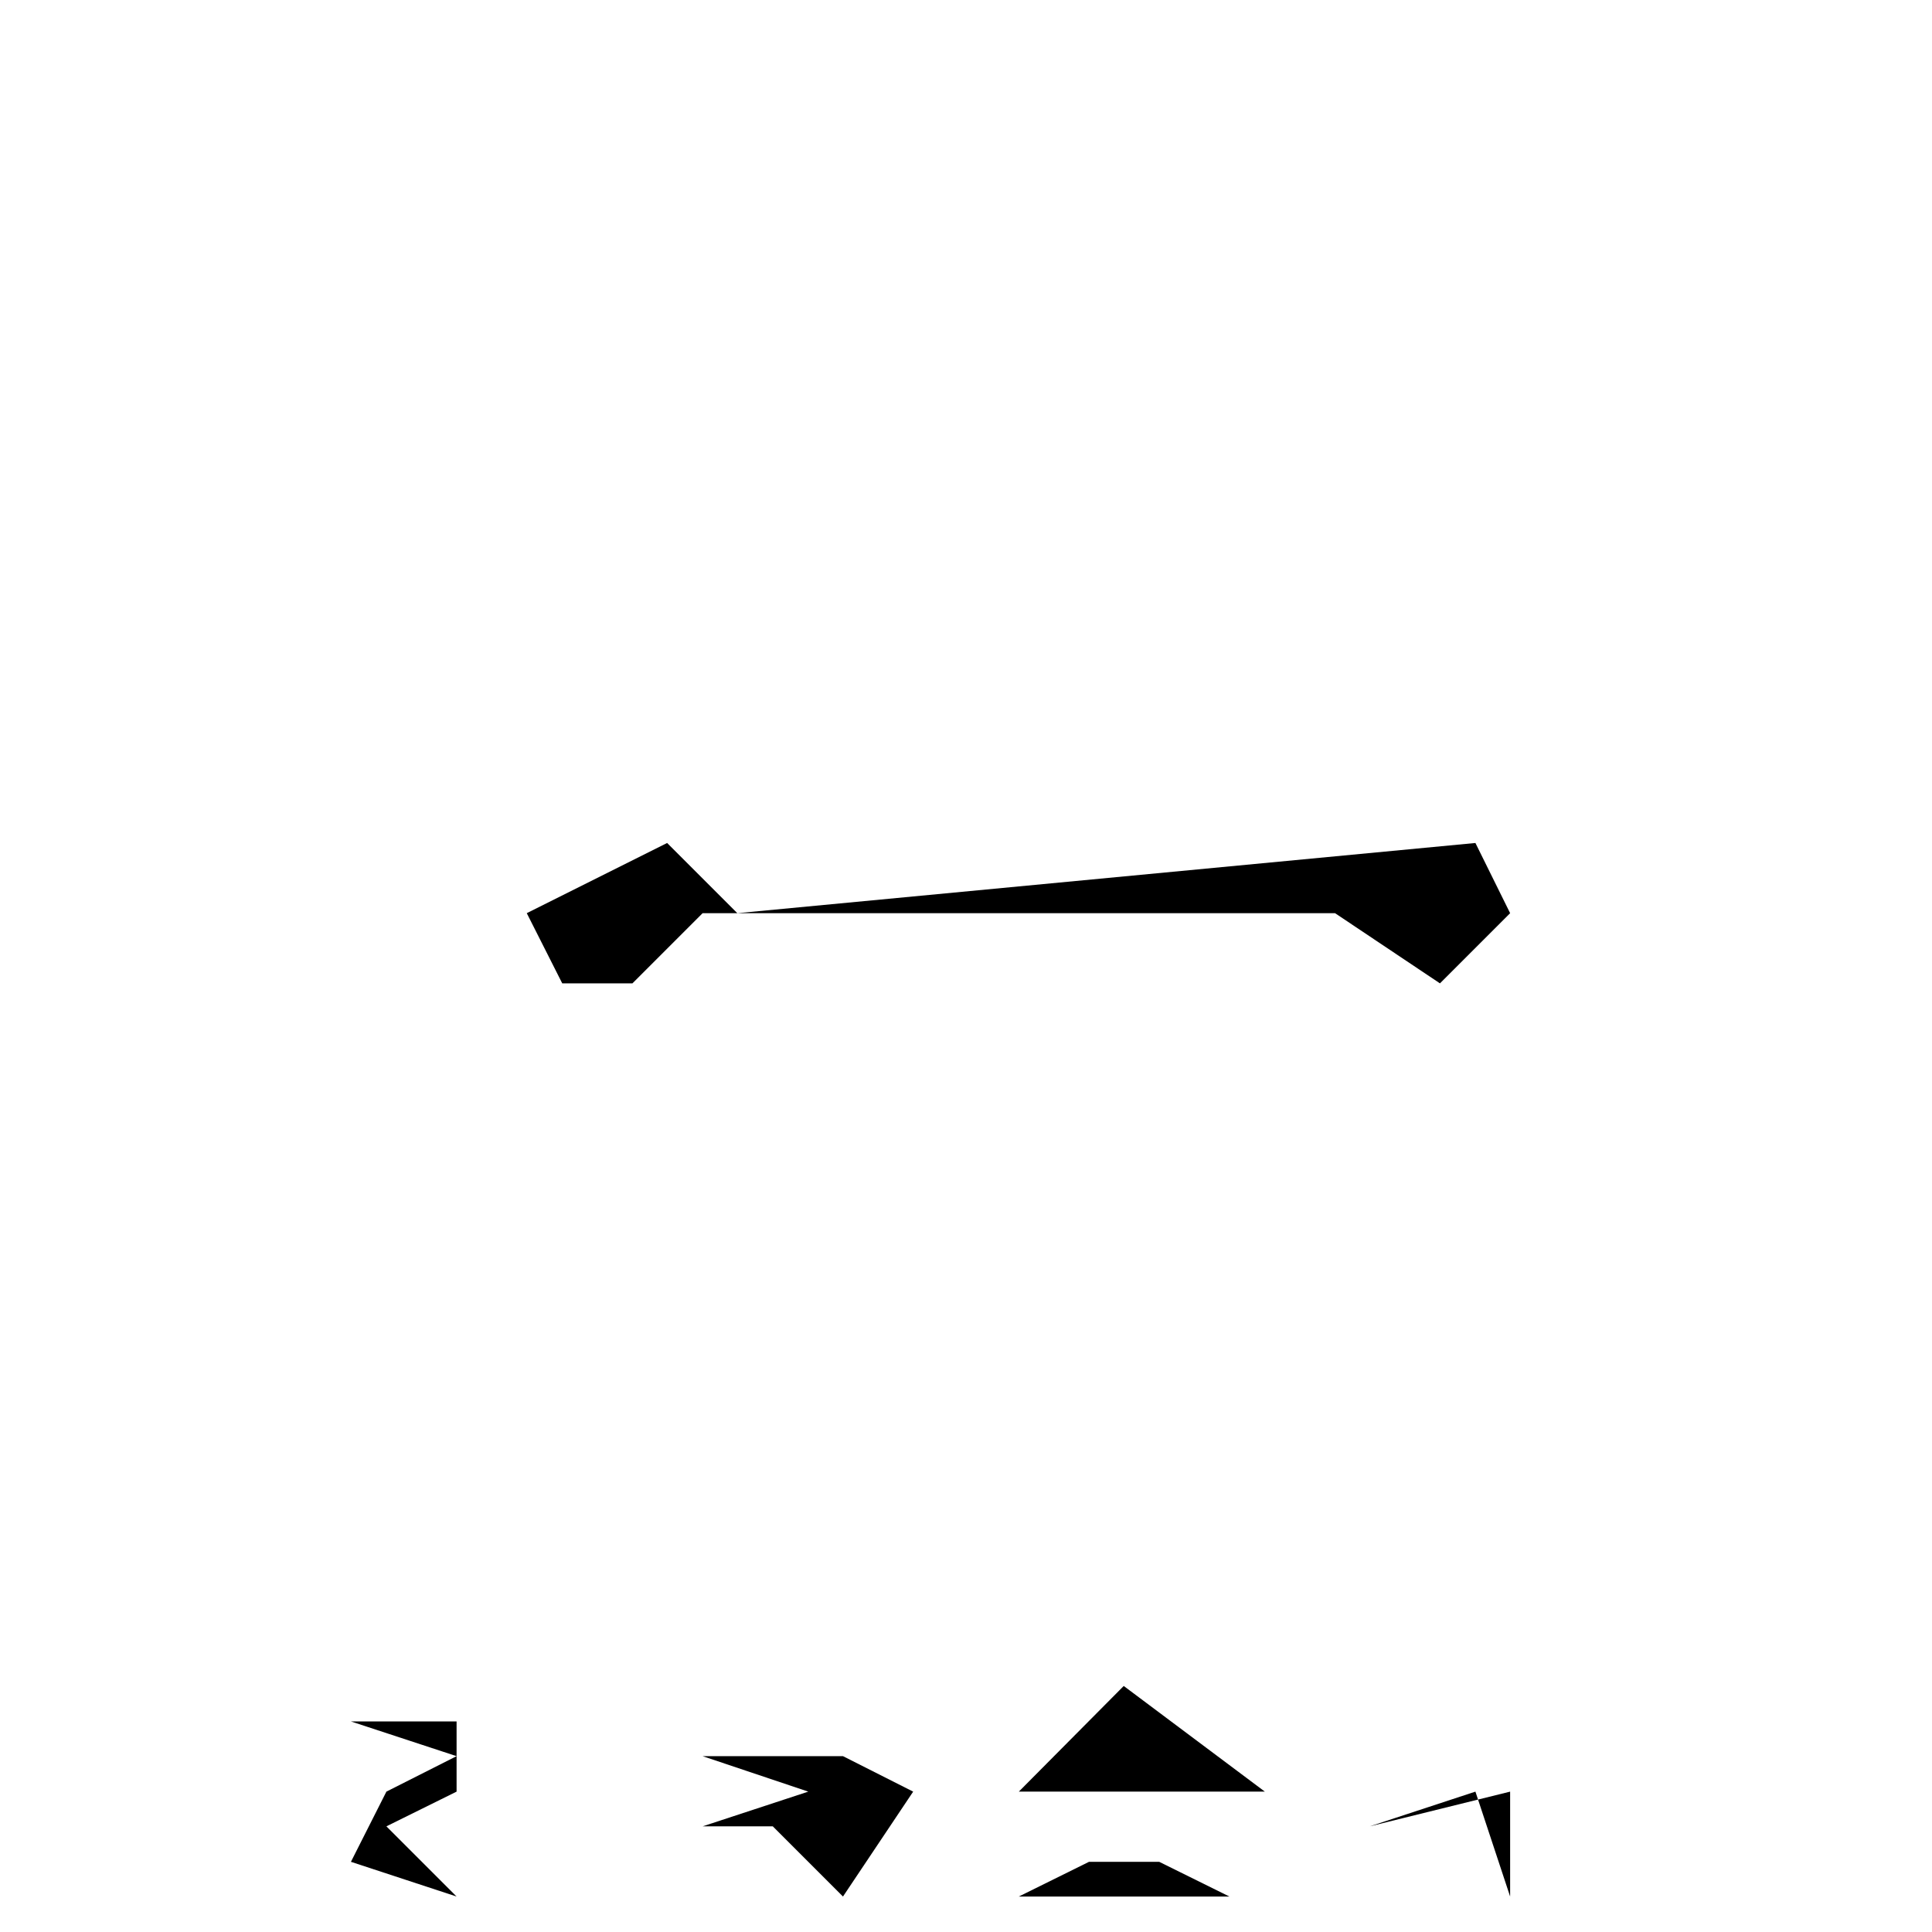
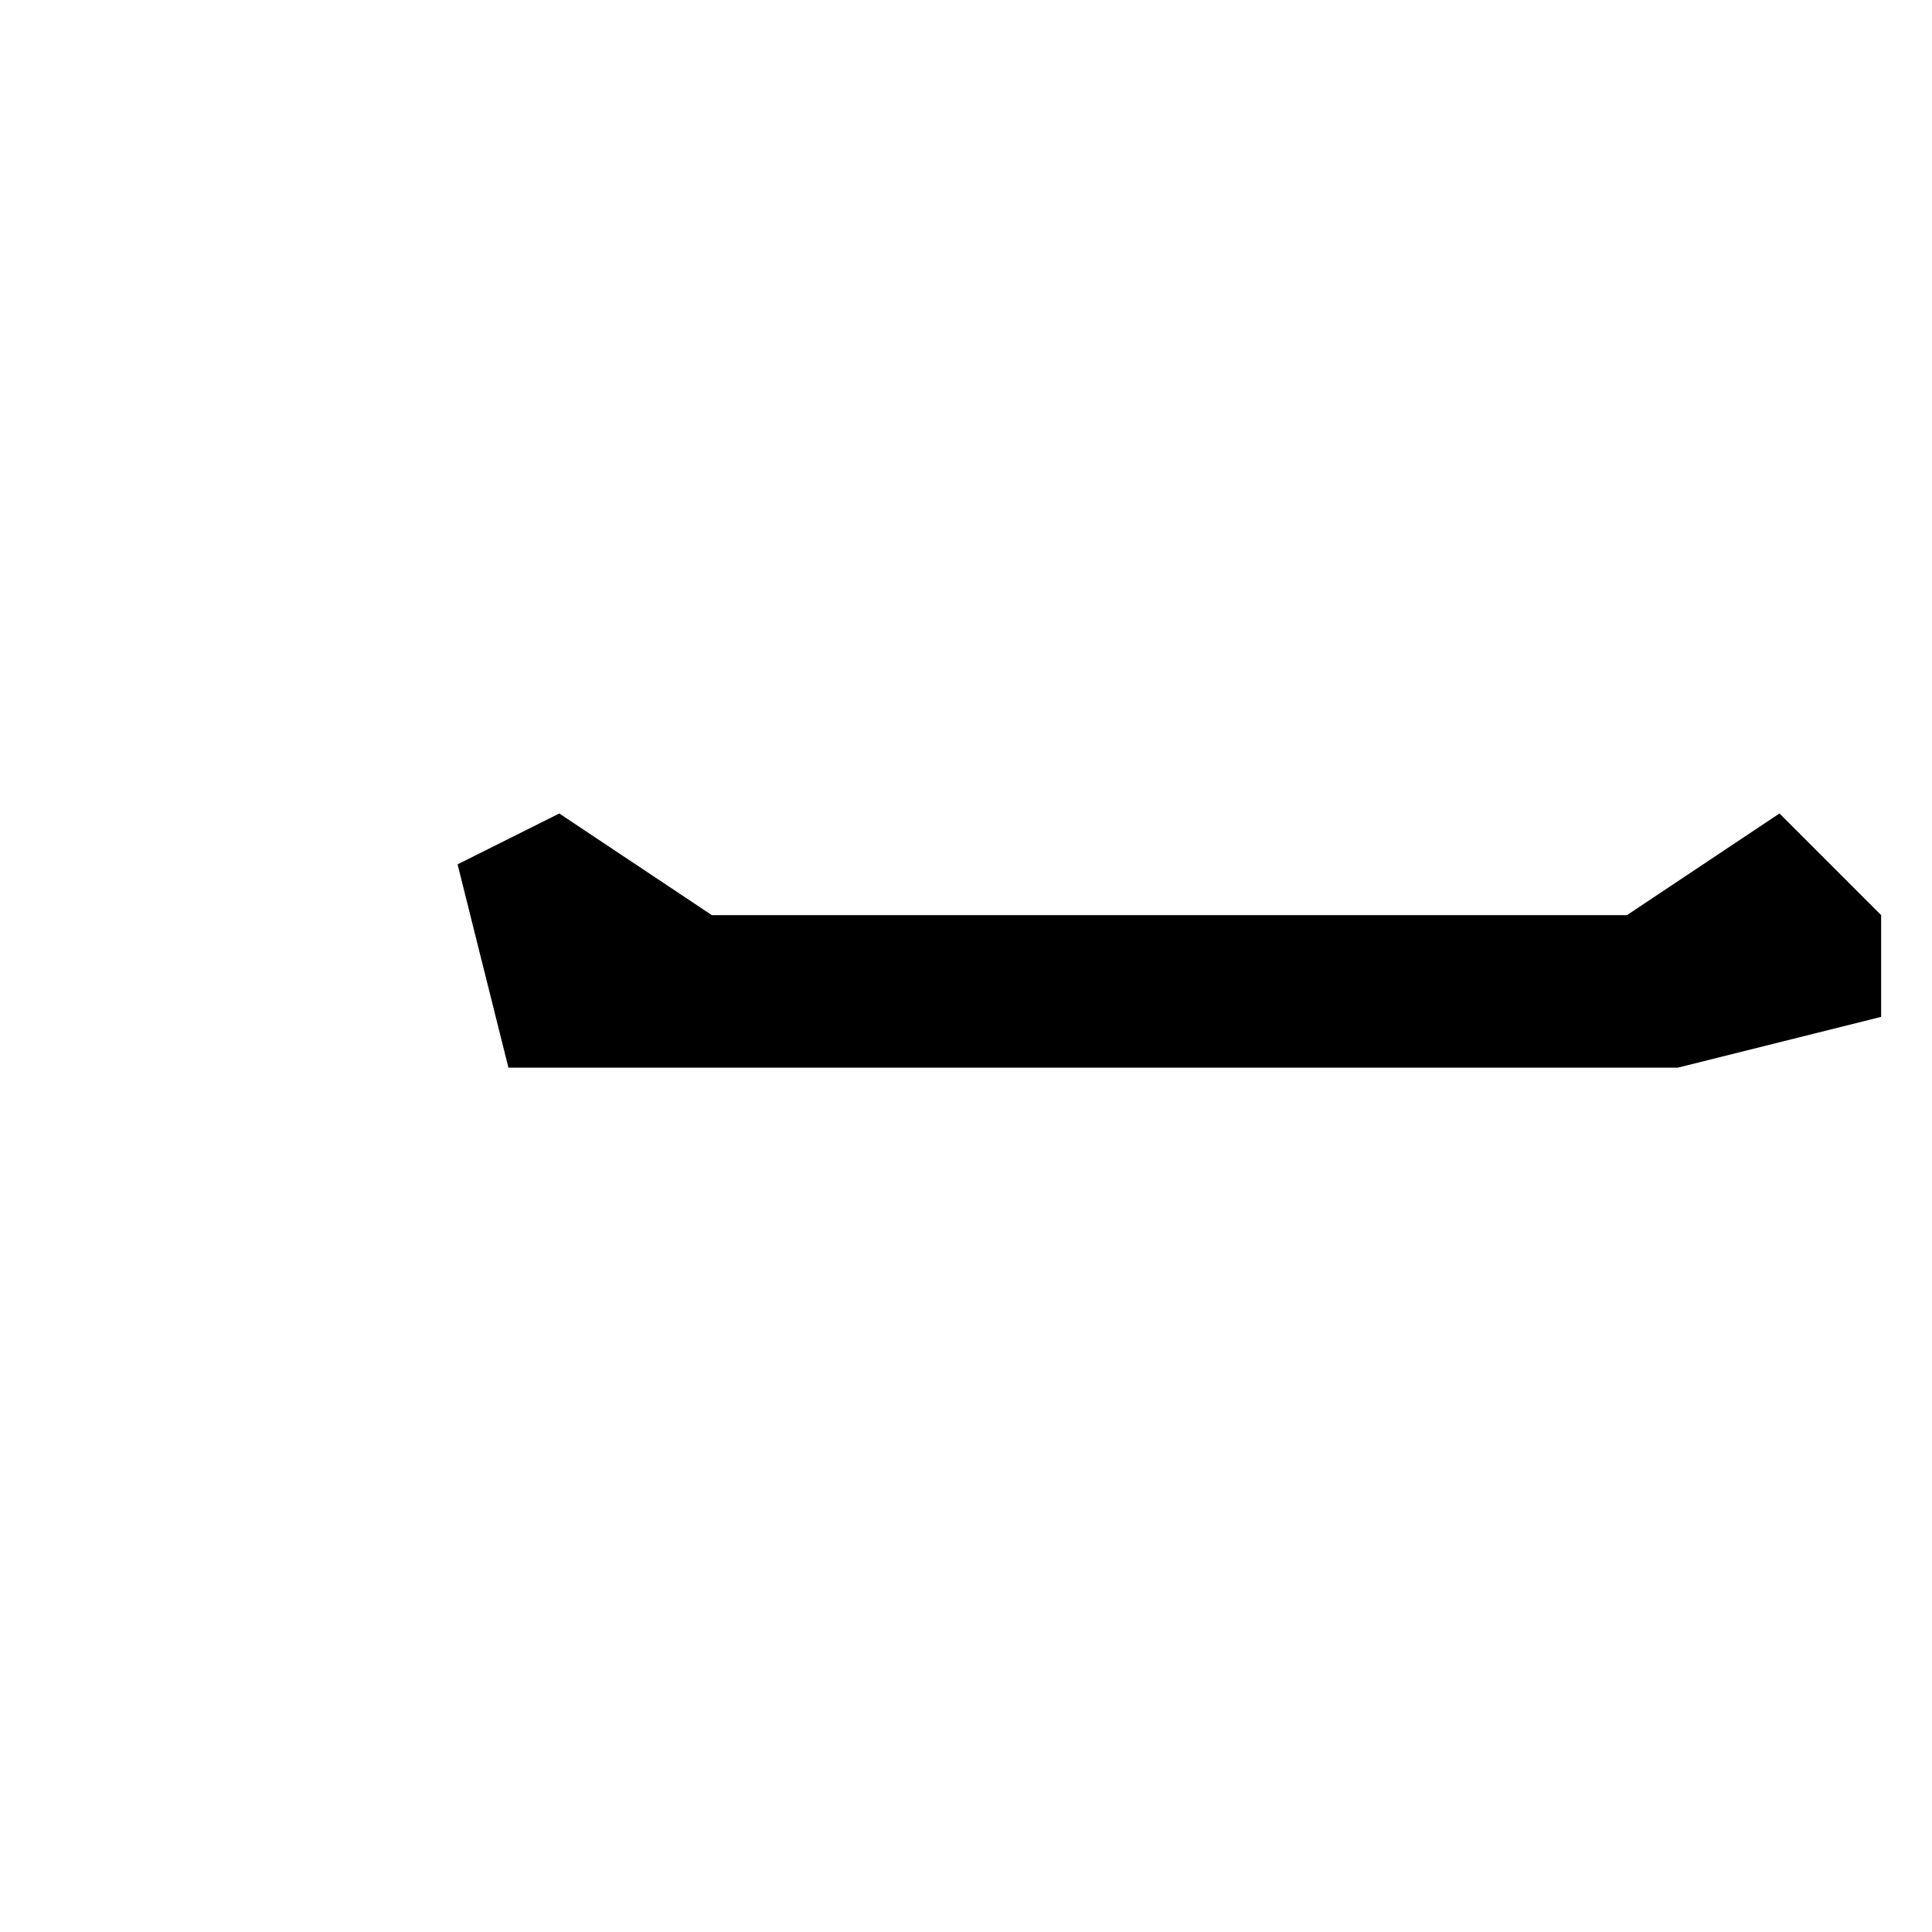
<svg xmlns="http://www.w3.org/2000/svg" viewBox="0 0 256 256" width="256" height="256">
-   <path d="M 135.0,251.3 L 144.3,246.7 L 153.6,246.7 L 162.9,251.3 Z M 181.5,242.0 L 195.5,237.4 L 200.1,251.3 L 200.1,237.4 Z M 93.1,232.7 L 107.1,237.4 L 93.1,242.0 L 102.4,242.0 L 111.7,251.3 L 121.0,237.4 L 111.7,232.7 Z M 46.5,228.1 L 60.5,232.7 L 51.2,237.4 L 46.5,246.7 L 60.5,251.3 L 51.2,242.0 L 60.5,237.4 L 60.5,228.1 Z M 135.0,237.4 L 167.6,237.4 L 148.9,223.4 Z M 69.8,121.0 L 74.5,130.3 L 83.8,130.3 L 93.1,121.0 L 176.9,121.0 L 190.8,130.3 L 200.1,121.0 L 195.5,111.7 L 97.7,121.0 L 88.4,111.7 Z" fill="currentColor" fill-rule="evenodd" />
+   <path d="M 60.63,114.53 L 67.37,141.47 L 222.32,141.47 L 249.26,134.74 L 249.26,121.26 L 235.79,107.79 L 215.58,121.26 L 94.32,121.26 L 74.11,107.79 Z" fill="currentColor" fill-rule="evenodd" />
</svg>
